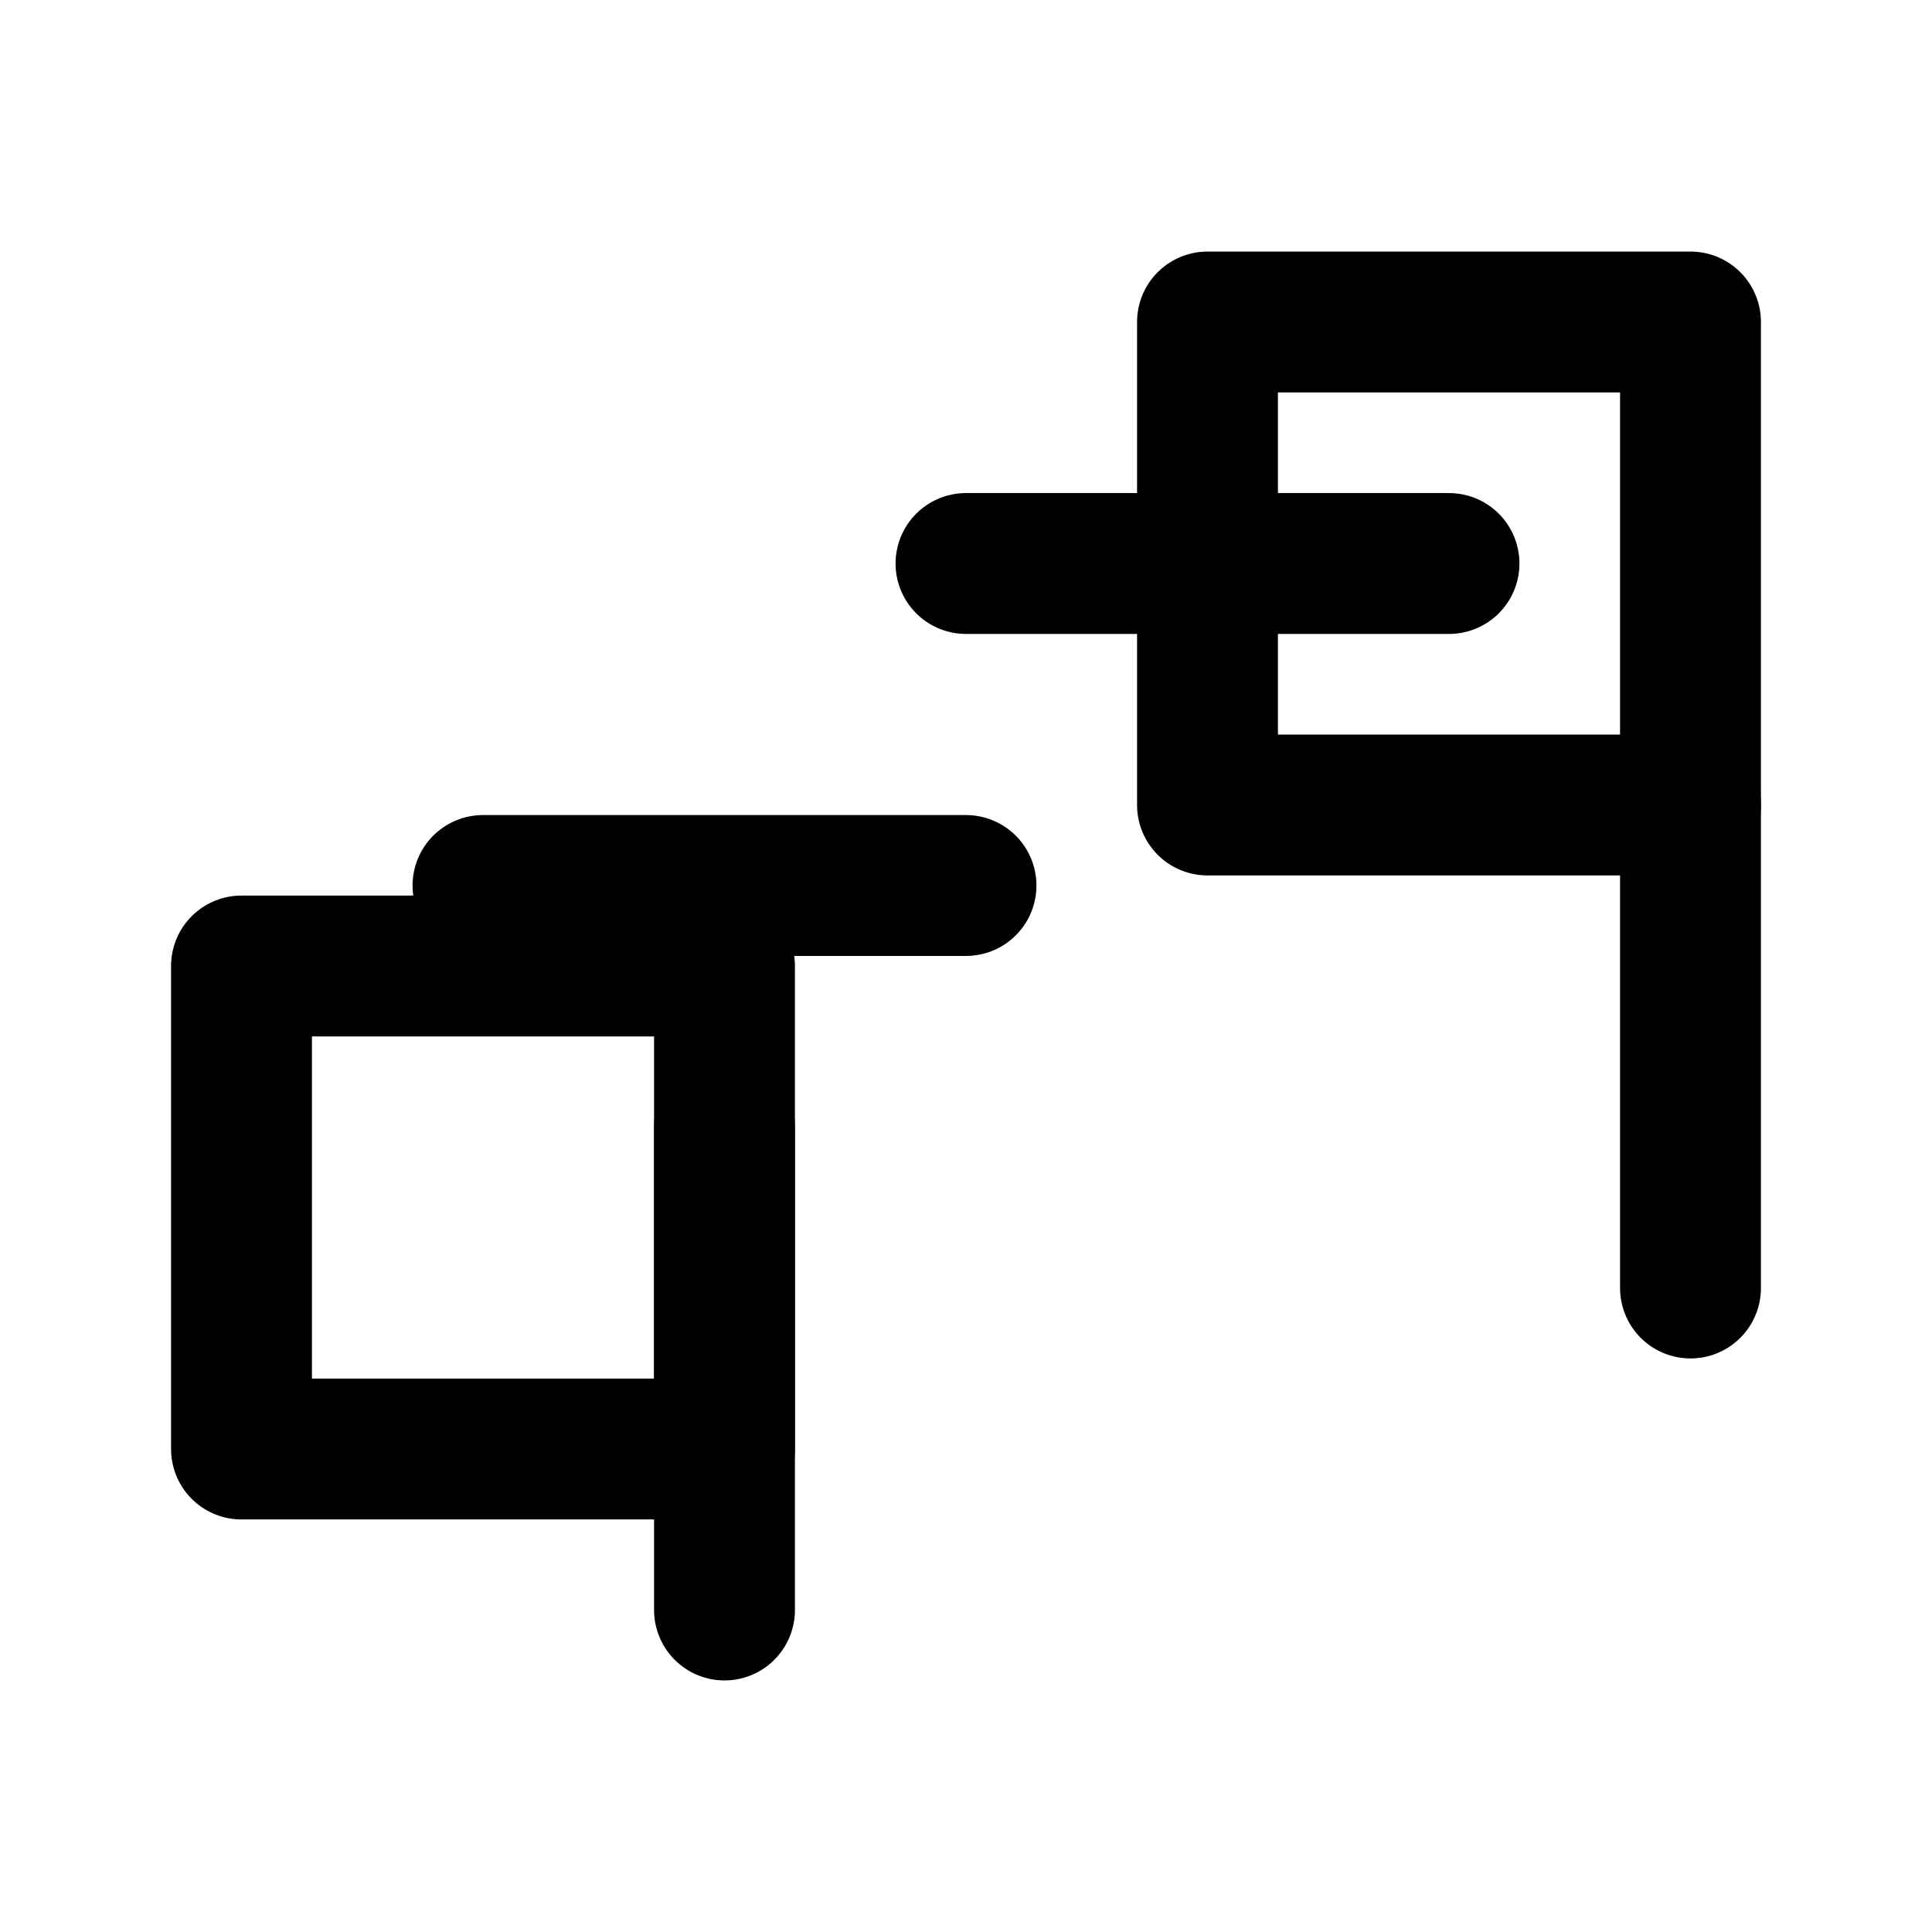
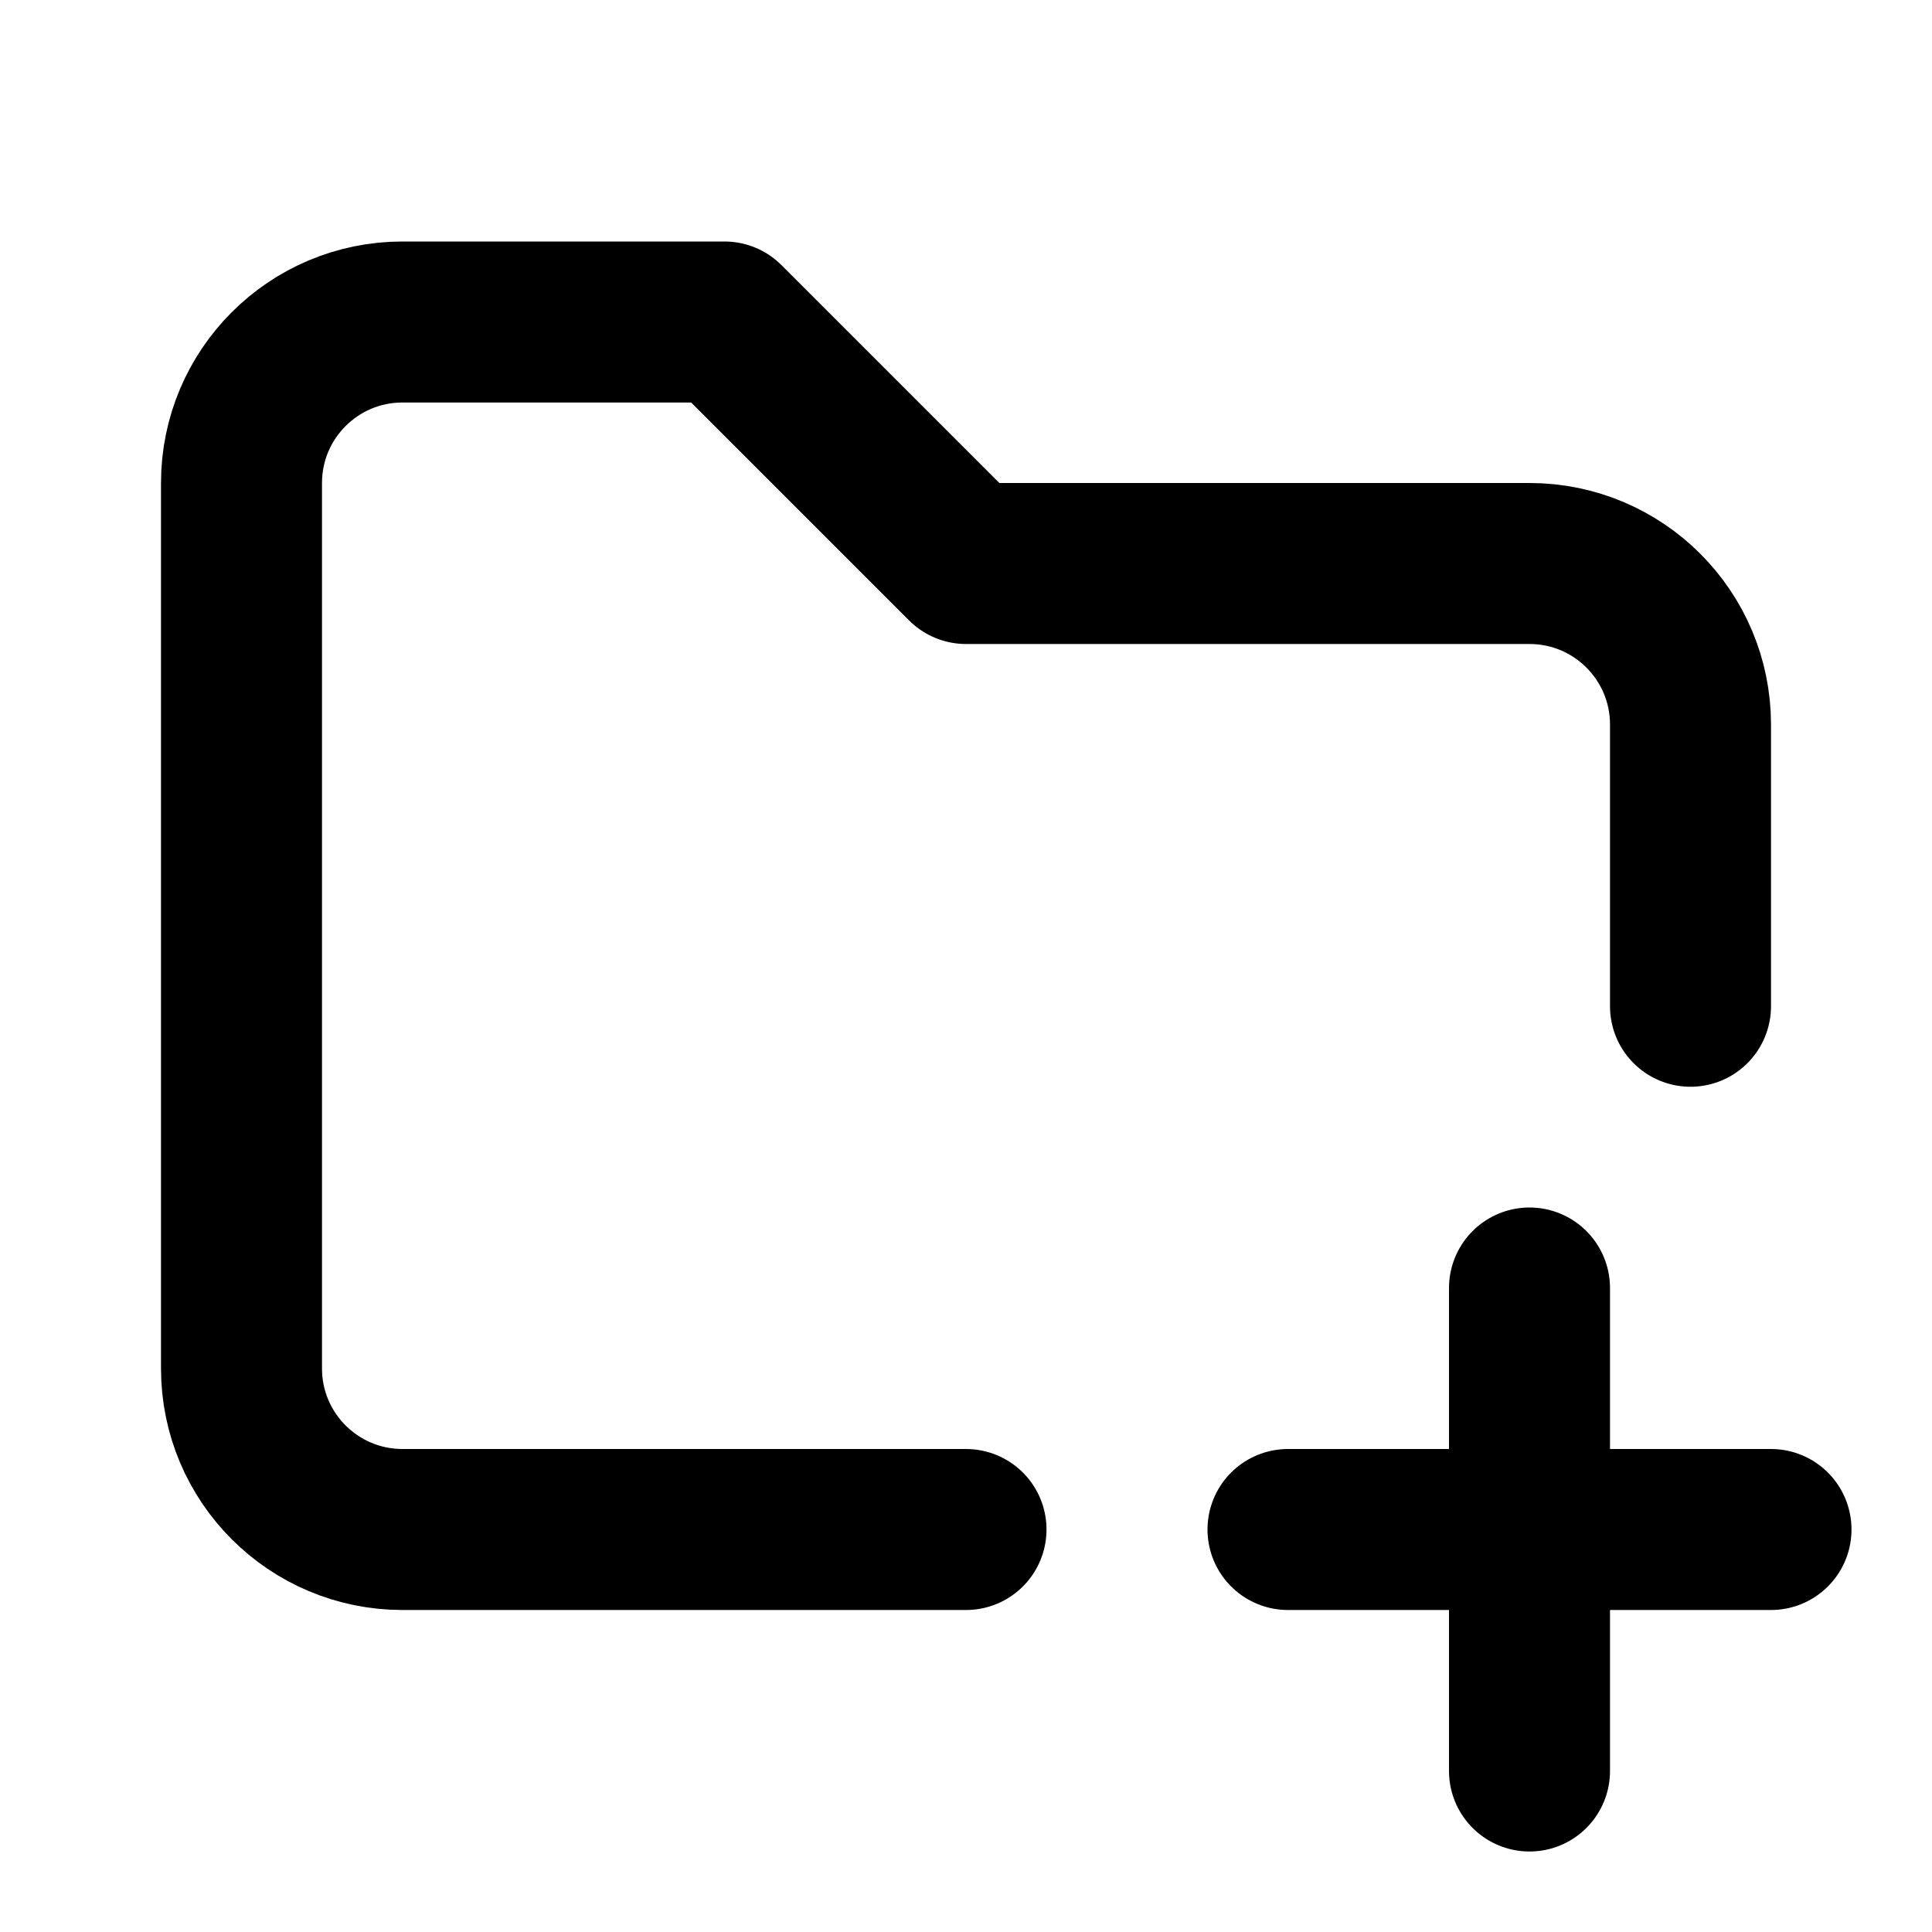
- <svg xmlns="http://www.w3.org/2000/svg" viewBox="0 0 24 24" width="24" height="24" fill="none">
-   <path stroke="currentColor" stroke-width="1.75" stroke-linecap="round" stroke-linejoin="round" d="M15 4h6v6h-6V4z" />
-   <path stroke="currentColor" stroke-width="1.75" stroke-linecap="round" stroke-linejoin="round" d="M18 7h-6" />
-   <path stroke="currentColor" stroke-width="1.75" stroke-linecap="round" stroke-linejoin="round" d="M21 10v6" />
-   <path stroke="currentColor" stroke-width="1.75" stroke-linecap="round" stroke-linejoin="round" d="M9 18H3v-6h6v6z" />
-   <path stroke="currentColor" stroke-width="1.75" stroke-linecap="round" stroke-linejoin="round" d="M6 11h6" />
-   <path stroke="currentColor" stroke-width="1.75" stroke-linecap="round" stroke-linejoin="round" d="M9 14v6" />
+ <svg xmlns="http://www.w3.org/2000/svg" width="24" height="24" viewBox="0 0 24 24" fill="none" stroke="currentColor" stroke-width="2" stroke-linecap="round" stroke-linejoin="round" class="icon icon-tabler icons-tabler-outline icon-tabler-folder-plus">
+   <path stroke="none" d="M0 0h24v24H0z" fill="none" />
+   <path d="M12 19h-7a2 2 0 0 1 -2 -2v-11a2 2 0 0 1 2 -2h4l3 3h7a2 2 0 0 1 2 2v3.5" />
+   <path d="M16 19h6" />
+   <path d="M19 16v6" />
</svg>
